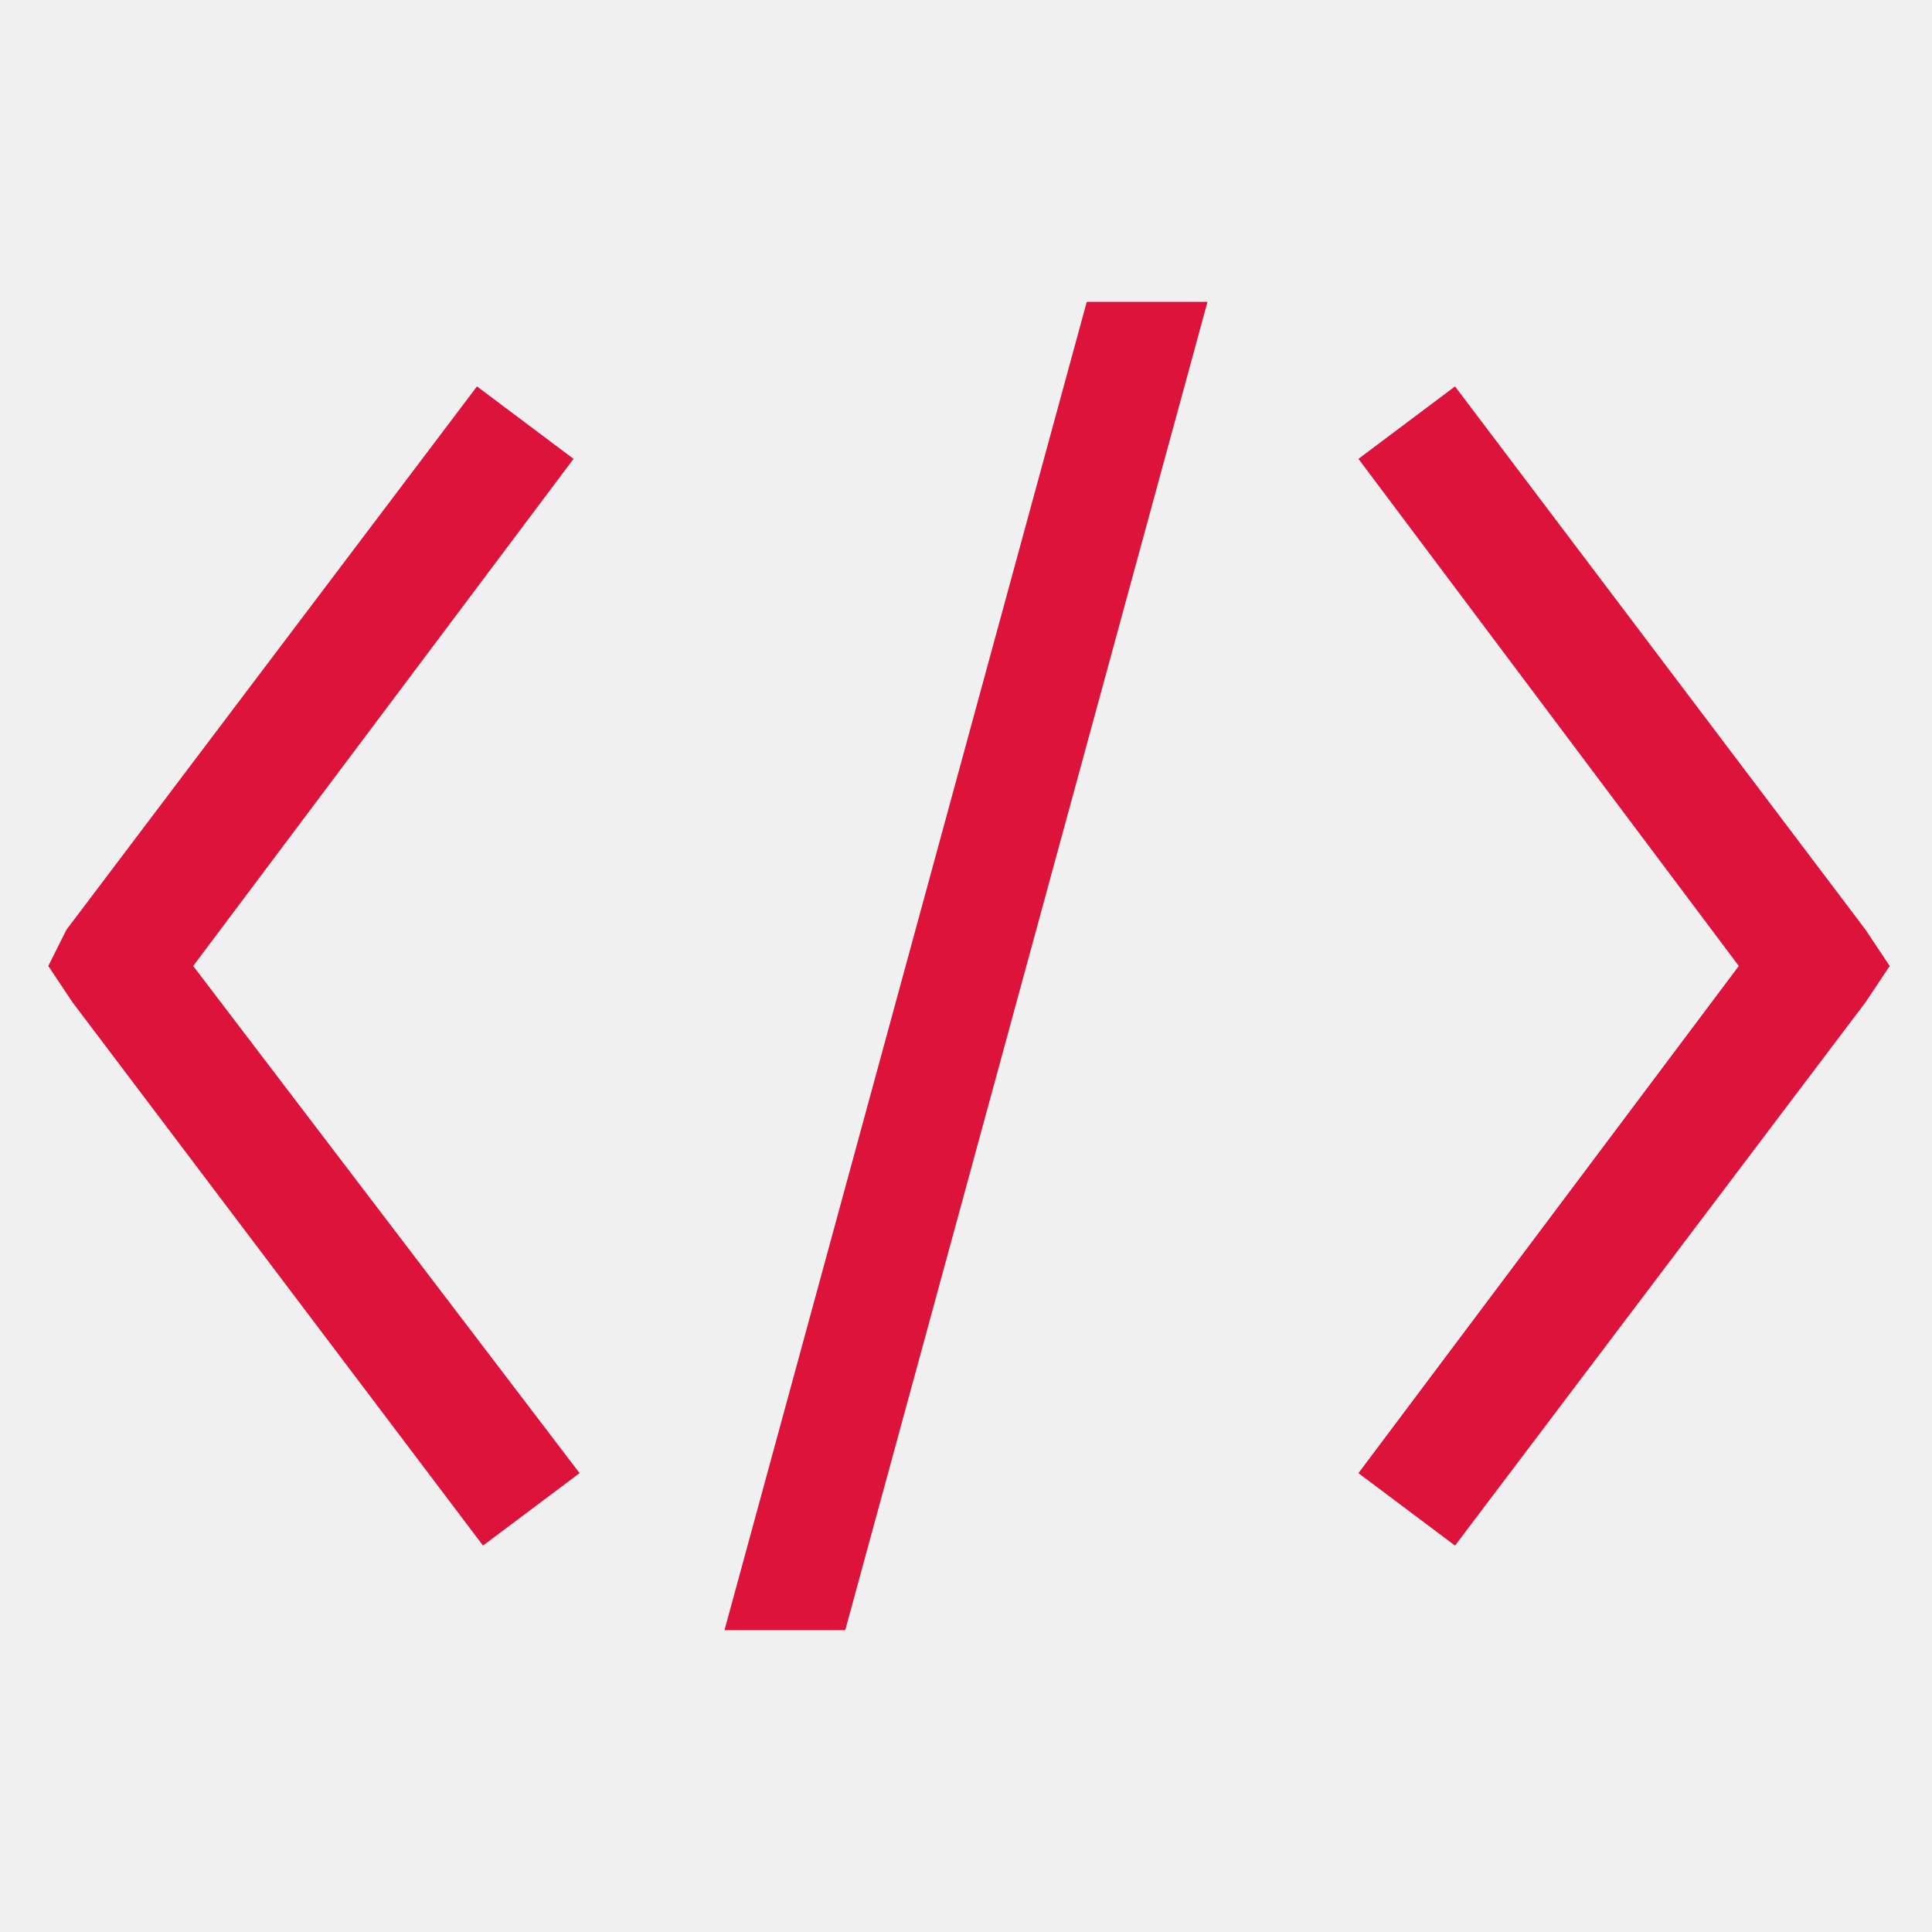
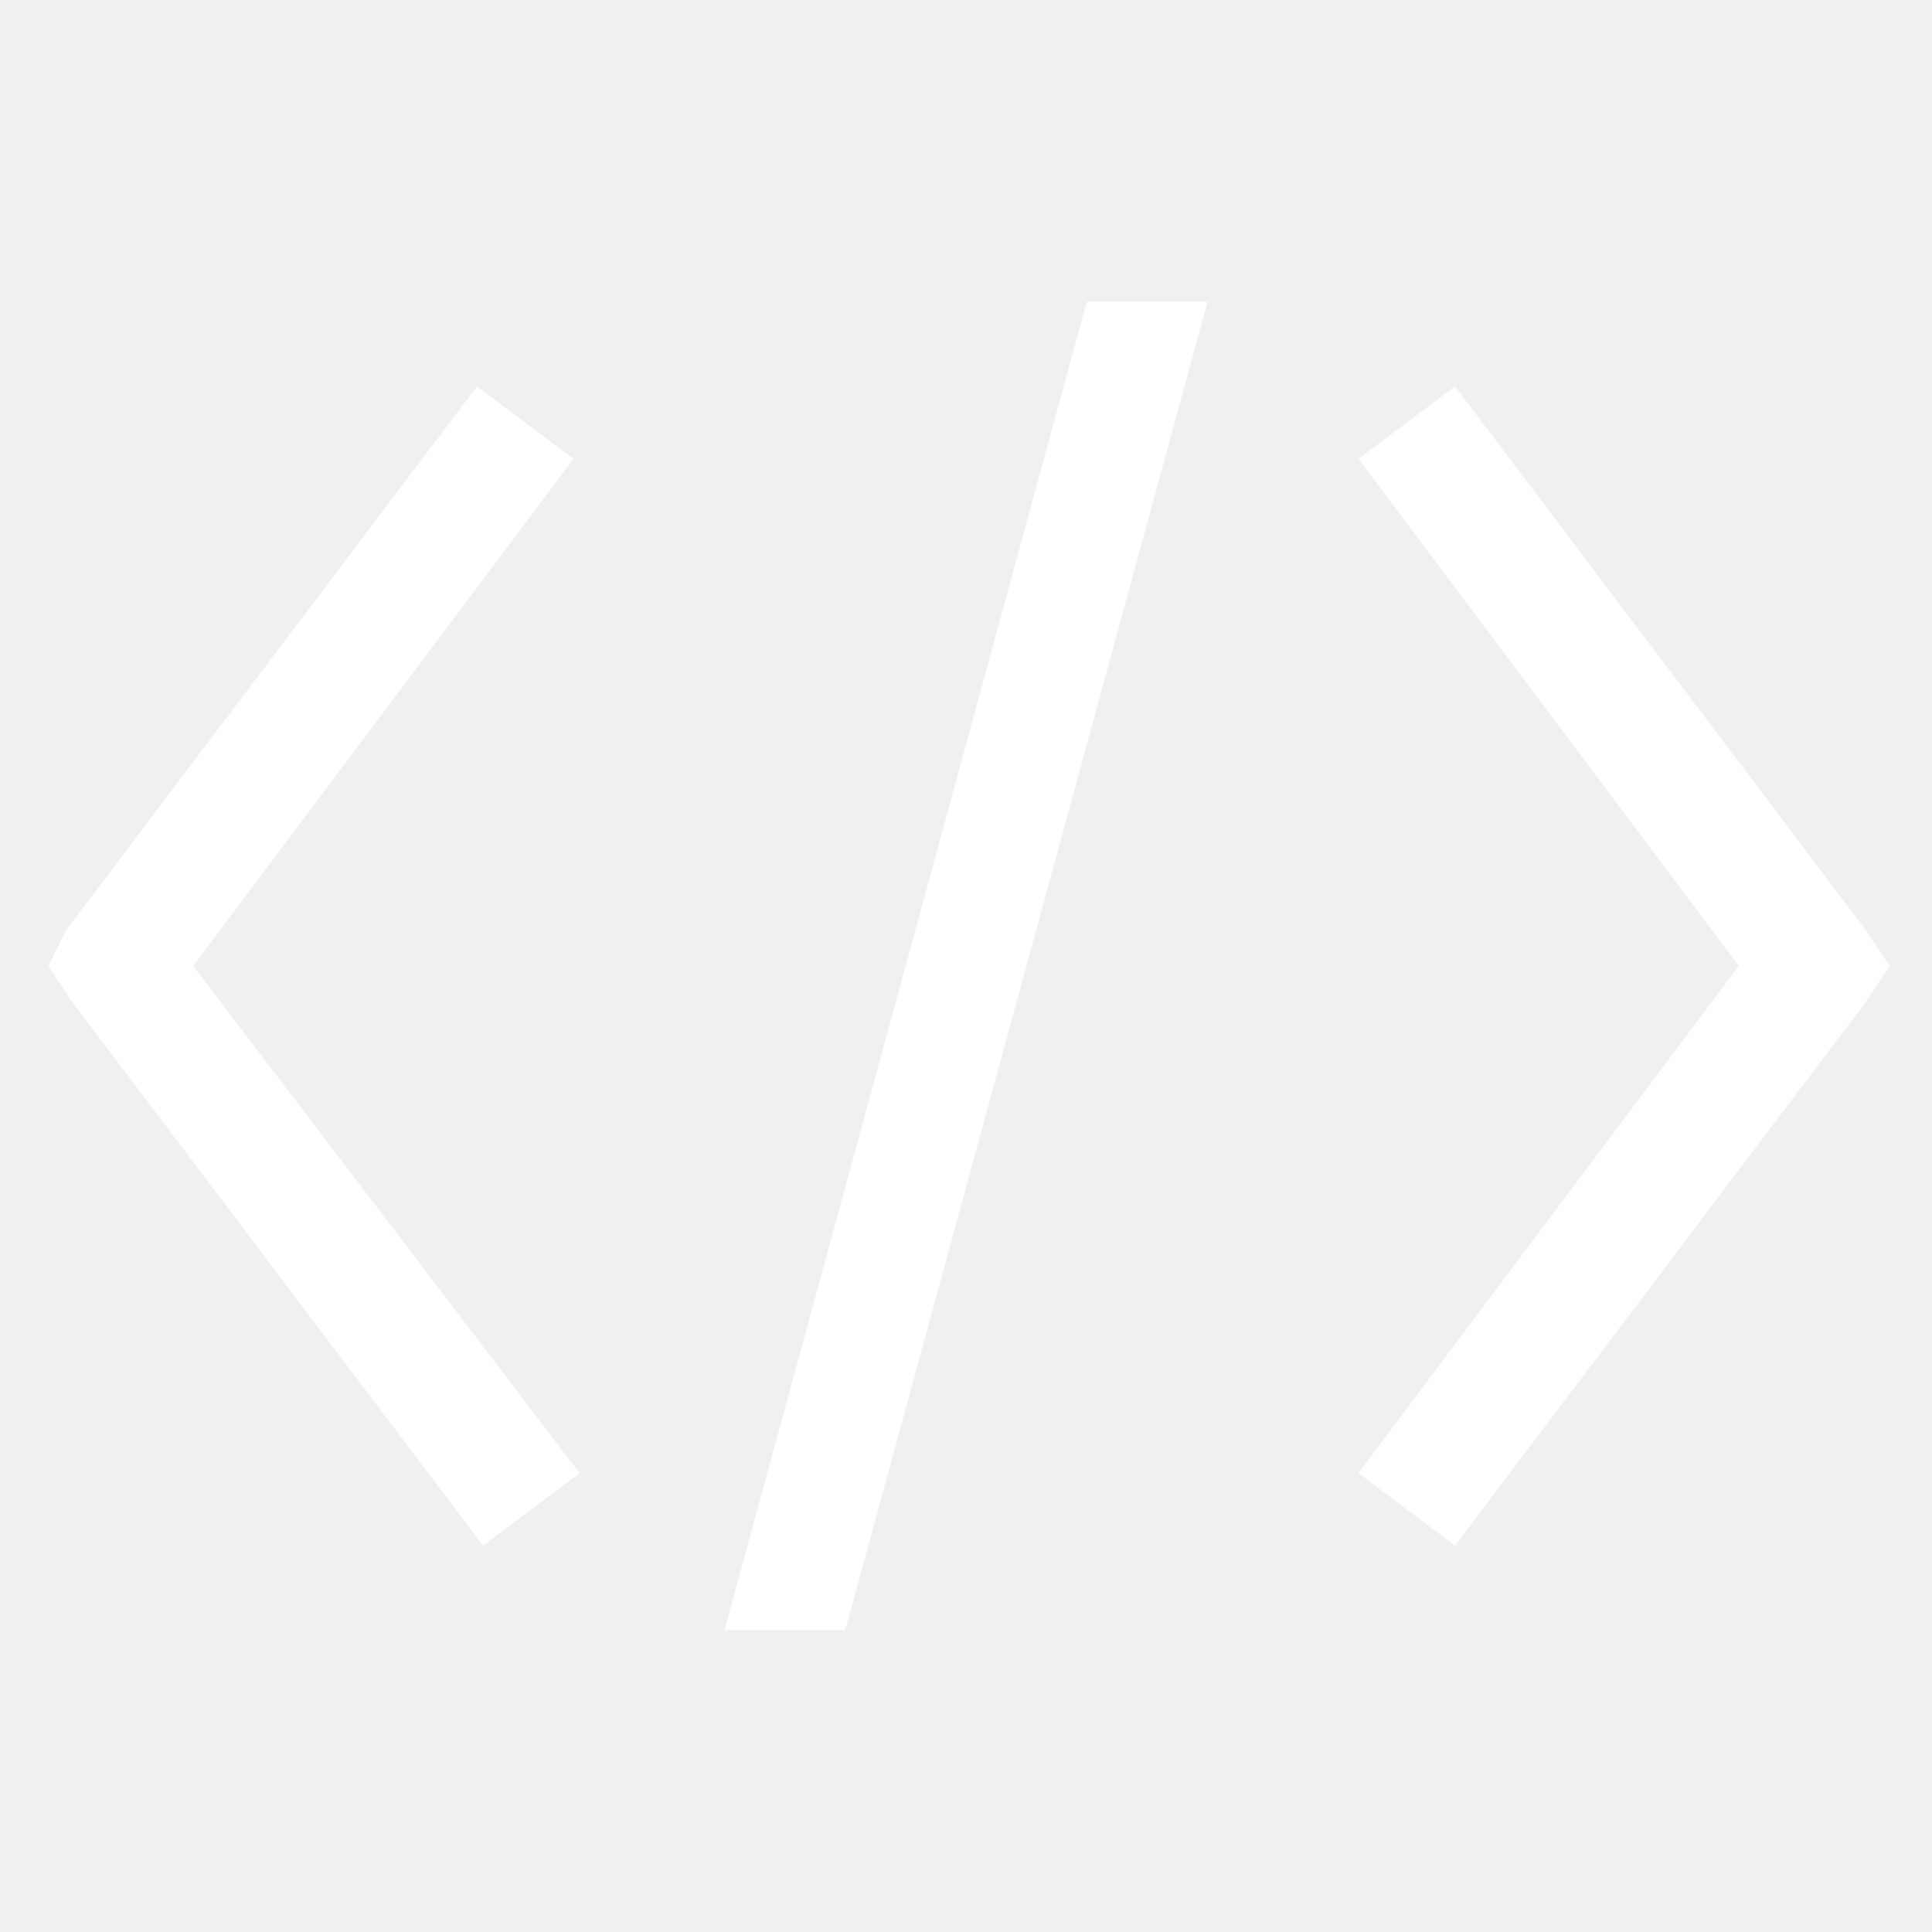
<svg xmlns="http://www.w3.org/2000/svg" version="1.1" id="Layer_1" x="0px" y="0px" viewBox="0 0 32 32" style="enable-background:new 0 0 32 32;" xml:space="preserve">
  <style type="text/css">
- 	.st0{fill:#DC143C;}
+ 	.st0{fill:#FFFFFF;}
</style>
  <path class="st0" d="M18,5l-6,22h2l6-22H18z M7.9,6.4l-6.8,9L0.8,16l0.4,0.6l6.8,9l1.6-1.2L3.2,16l6.3-8.4L7.9,6.4z M24.1,6.4  l-1.6,1.2l6.3,8.4l-6.3,8.4l1.6,1.2l6.8-9l0.4-0.6l-0.4-0.6L24.1,6.4z" />
</svg>
